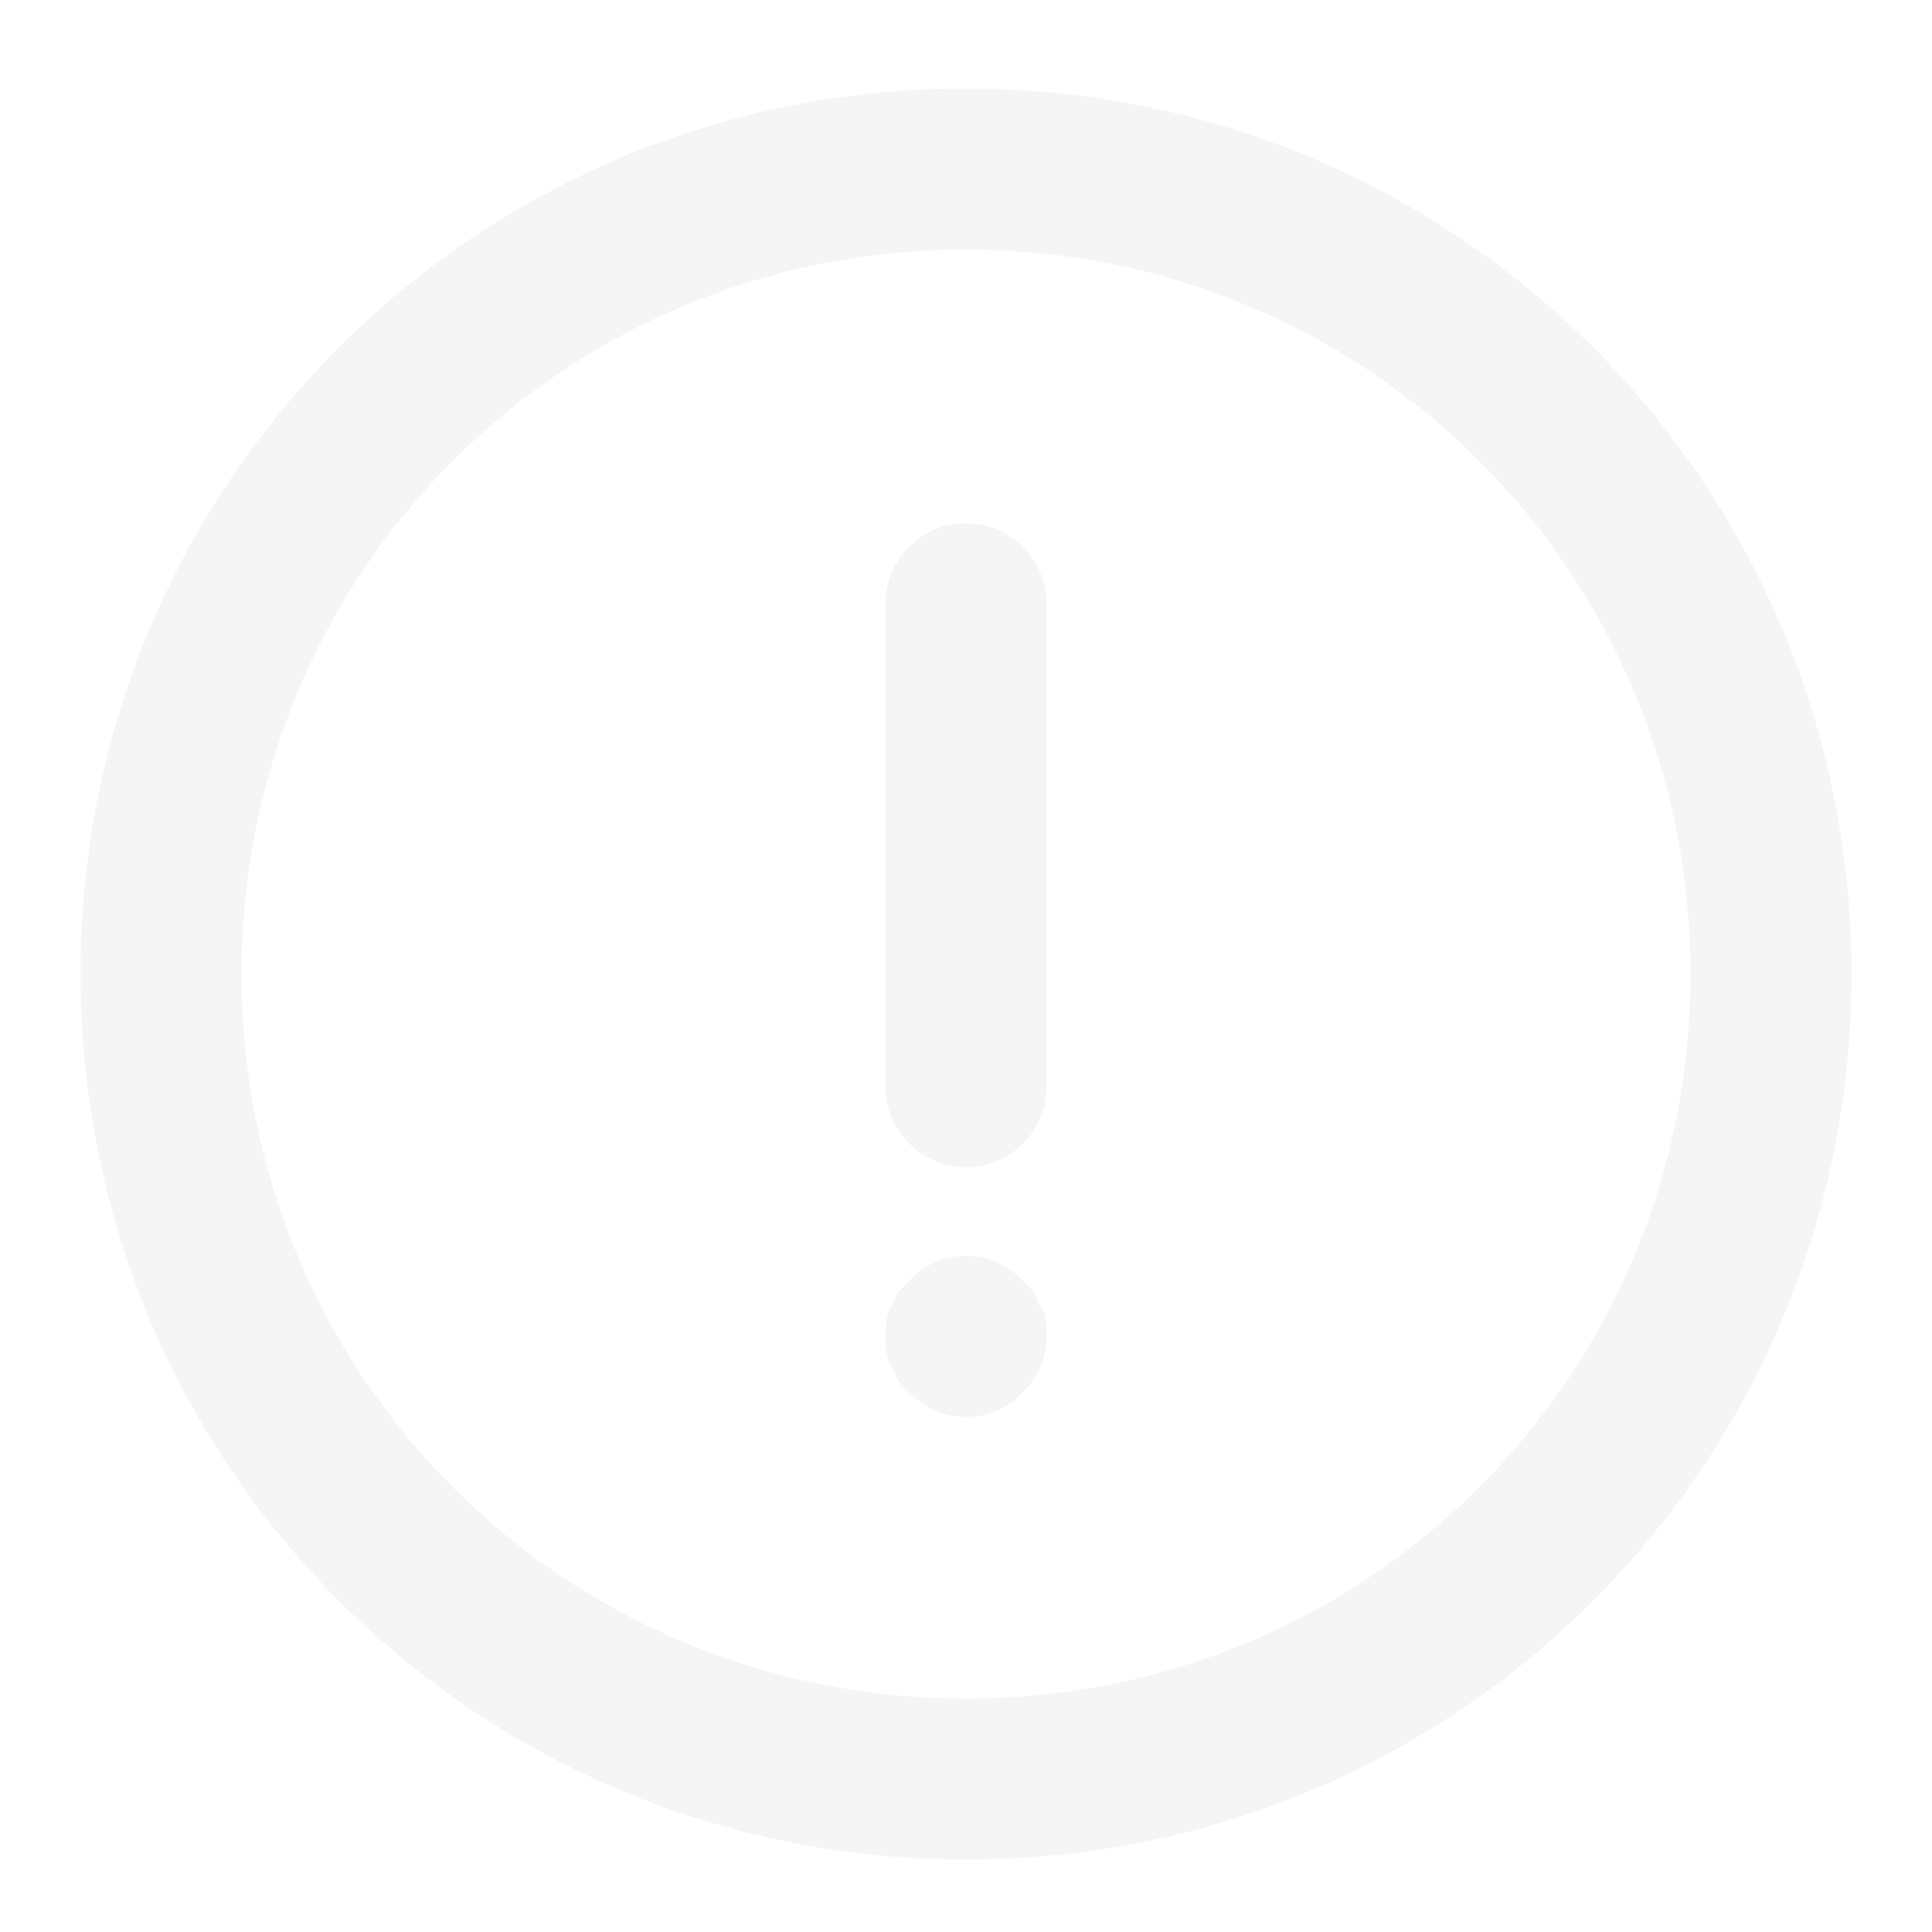
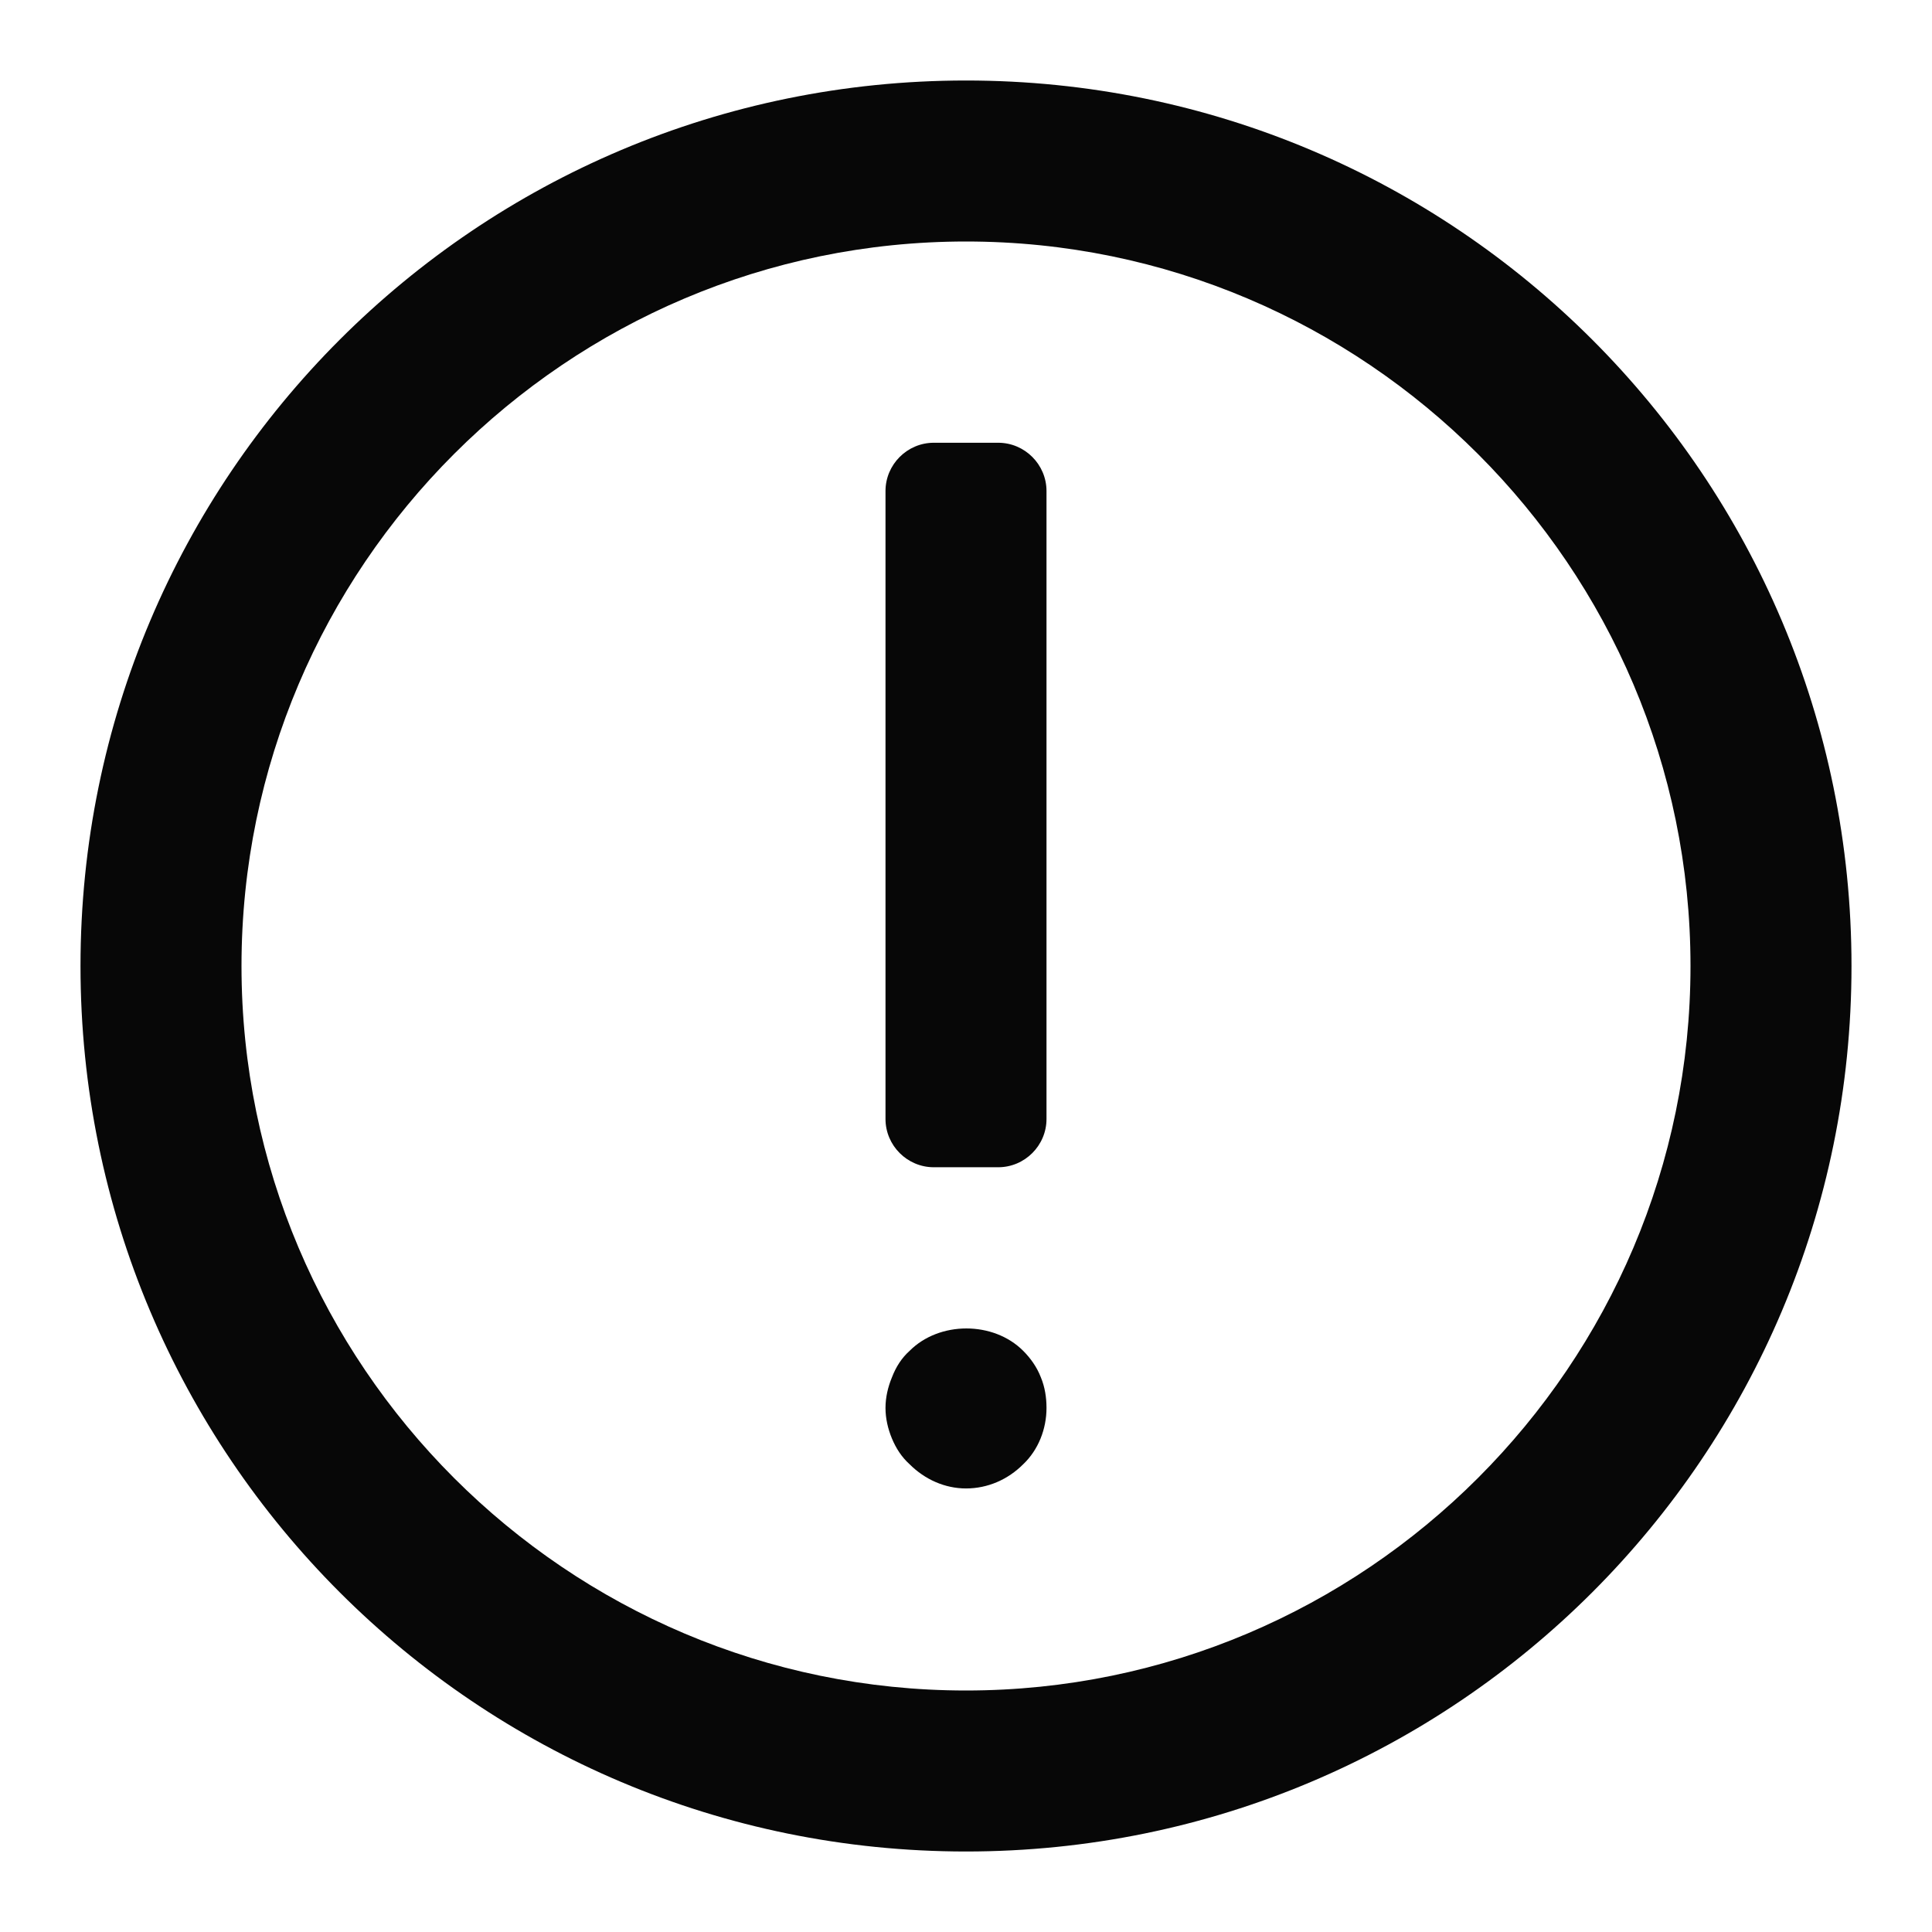
<svg xmlns="http://www.w3.org/2000/svg" width="24" height="24" viewBox="0 0 24 24" fill="none">
-   <g id="attention">
+   <g id="Attention">
    <g id="Vector">
-       <path d="M12 3.1C17 3.1 21 7.1 21 12.1C21 17.1 17 21.1 12 21.1C7 21.1 3 17.1 3 12.1C3 7.1 7 3.1 12 3.1ZM12 1.1C5.9 1.1 1 6 1 12.1C1 18.2 5.9 23.1 12 23.1C18.1 23.1 23 18.2 23 12.1C23 6 18.1 1.1 12 1.1Z" fill="#F5F5F5" />
-       <path fill-rule="evenodd" clip-rule="evenodd" d="M12 6.5C12.552 6.5 13 6.948 13 7.5V13.5C13 14.052 12.552 14.5 12 14.5C11.448 14.5 11 14.052 11 13.5V7.5C11 6.948 11.448 6.5 12 6.5Z" fill="#F5F5F5" />
-       <path d="M12 17.6C11.7 17.6 11.5 17.5 11.3 17.3C11.2 17.2 11.1 17.1 11.1 17C11 16.9 11 16.7 11 16.6C11 16.5 11 16.3 11.1 16.2C11.1 16.1 11.2 16 11.3 15.9C11.7 15.5 12.3 15.5 12.7 15.9C12.8 16 12.9 16.1 12.9 16.2C13 16.3 13 16.4 13 16.6C13 16.9 12.9 17.1 12.7 17.3C12.5 17.5 12.3 17.6 12 17.6Z" fill="#F5F5F5" />
+       <path d="M12 18.49C11.74 18.49 11.49 18.38 11.3 18.19C11.2 18.1 11.13 17.99 11.08 17.87C11.03 17.75 11 17.62 11 17.49C11 17.36 11.03 17.23 11.08 17.11C11.13 16.98 11.2 16.87 11.3 16.78C11.67 16.41 12.34 16.41 12.71 16.78C12.8 16.87 12.88 16.98 12.93 17.11C12.98 17.23 13 17.36 13 17.49C13 17.75 12.9 18.01 12.71 18.19C12.52 18.38 12.27 18.49 12 18.49Z" fill="#070707" />
+       <path d="M12 3C16.96 3 21 7.04 21 12C21 16.96 16.96 21 12 21C7.04 21 3 16.96 3 12C3 7.04 7.04 3 12 3ZM12 1C5.92 1 1 5.92 1 12C1 18.08 5.92 23 12 23C18.08 23 23 18.08 23 12C23 5.92 18.08 1 12 1Z" fill="#070707" />
+       <path d="M11.6 5.5H12.4C12.73 5.5 13 5.77 13 6.1V13.9C13 14.23 12.73 14.5 12.4 14.5H11.6C11.27 14.5 11 14.23 11 13.9V6.1C11 5.77 11.27 5.5 11.6 5.5Z" fill="#070707" />
    </g>
  </g>
</svg>
